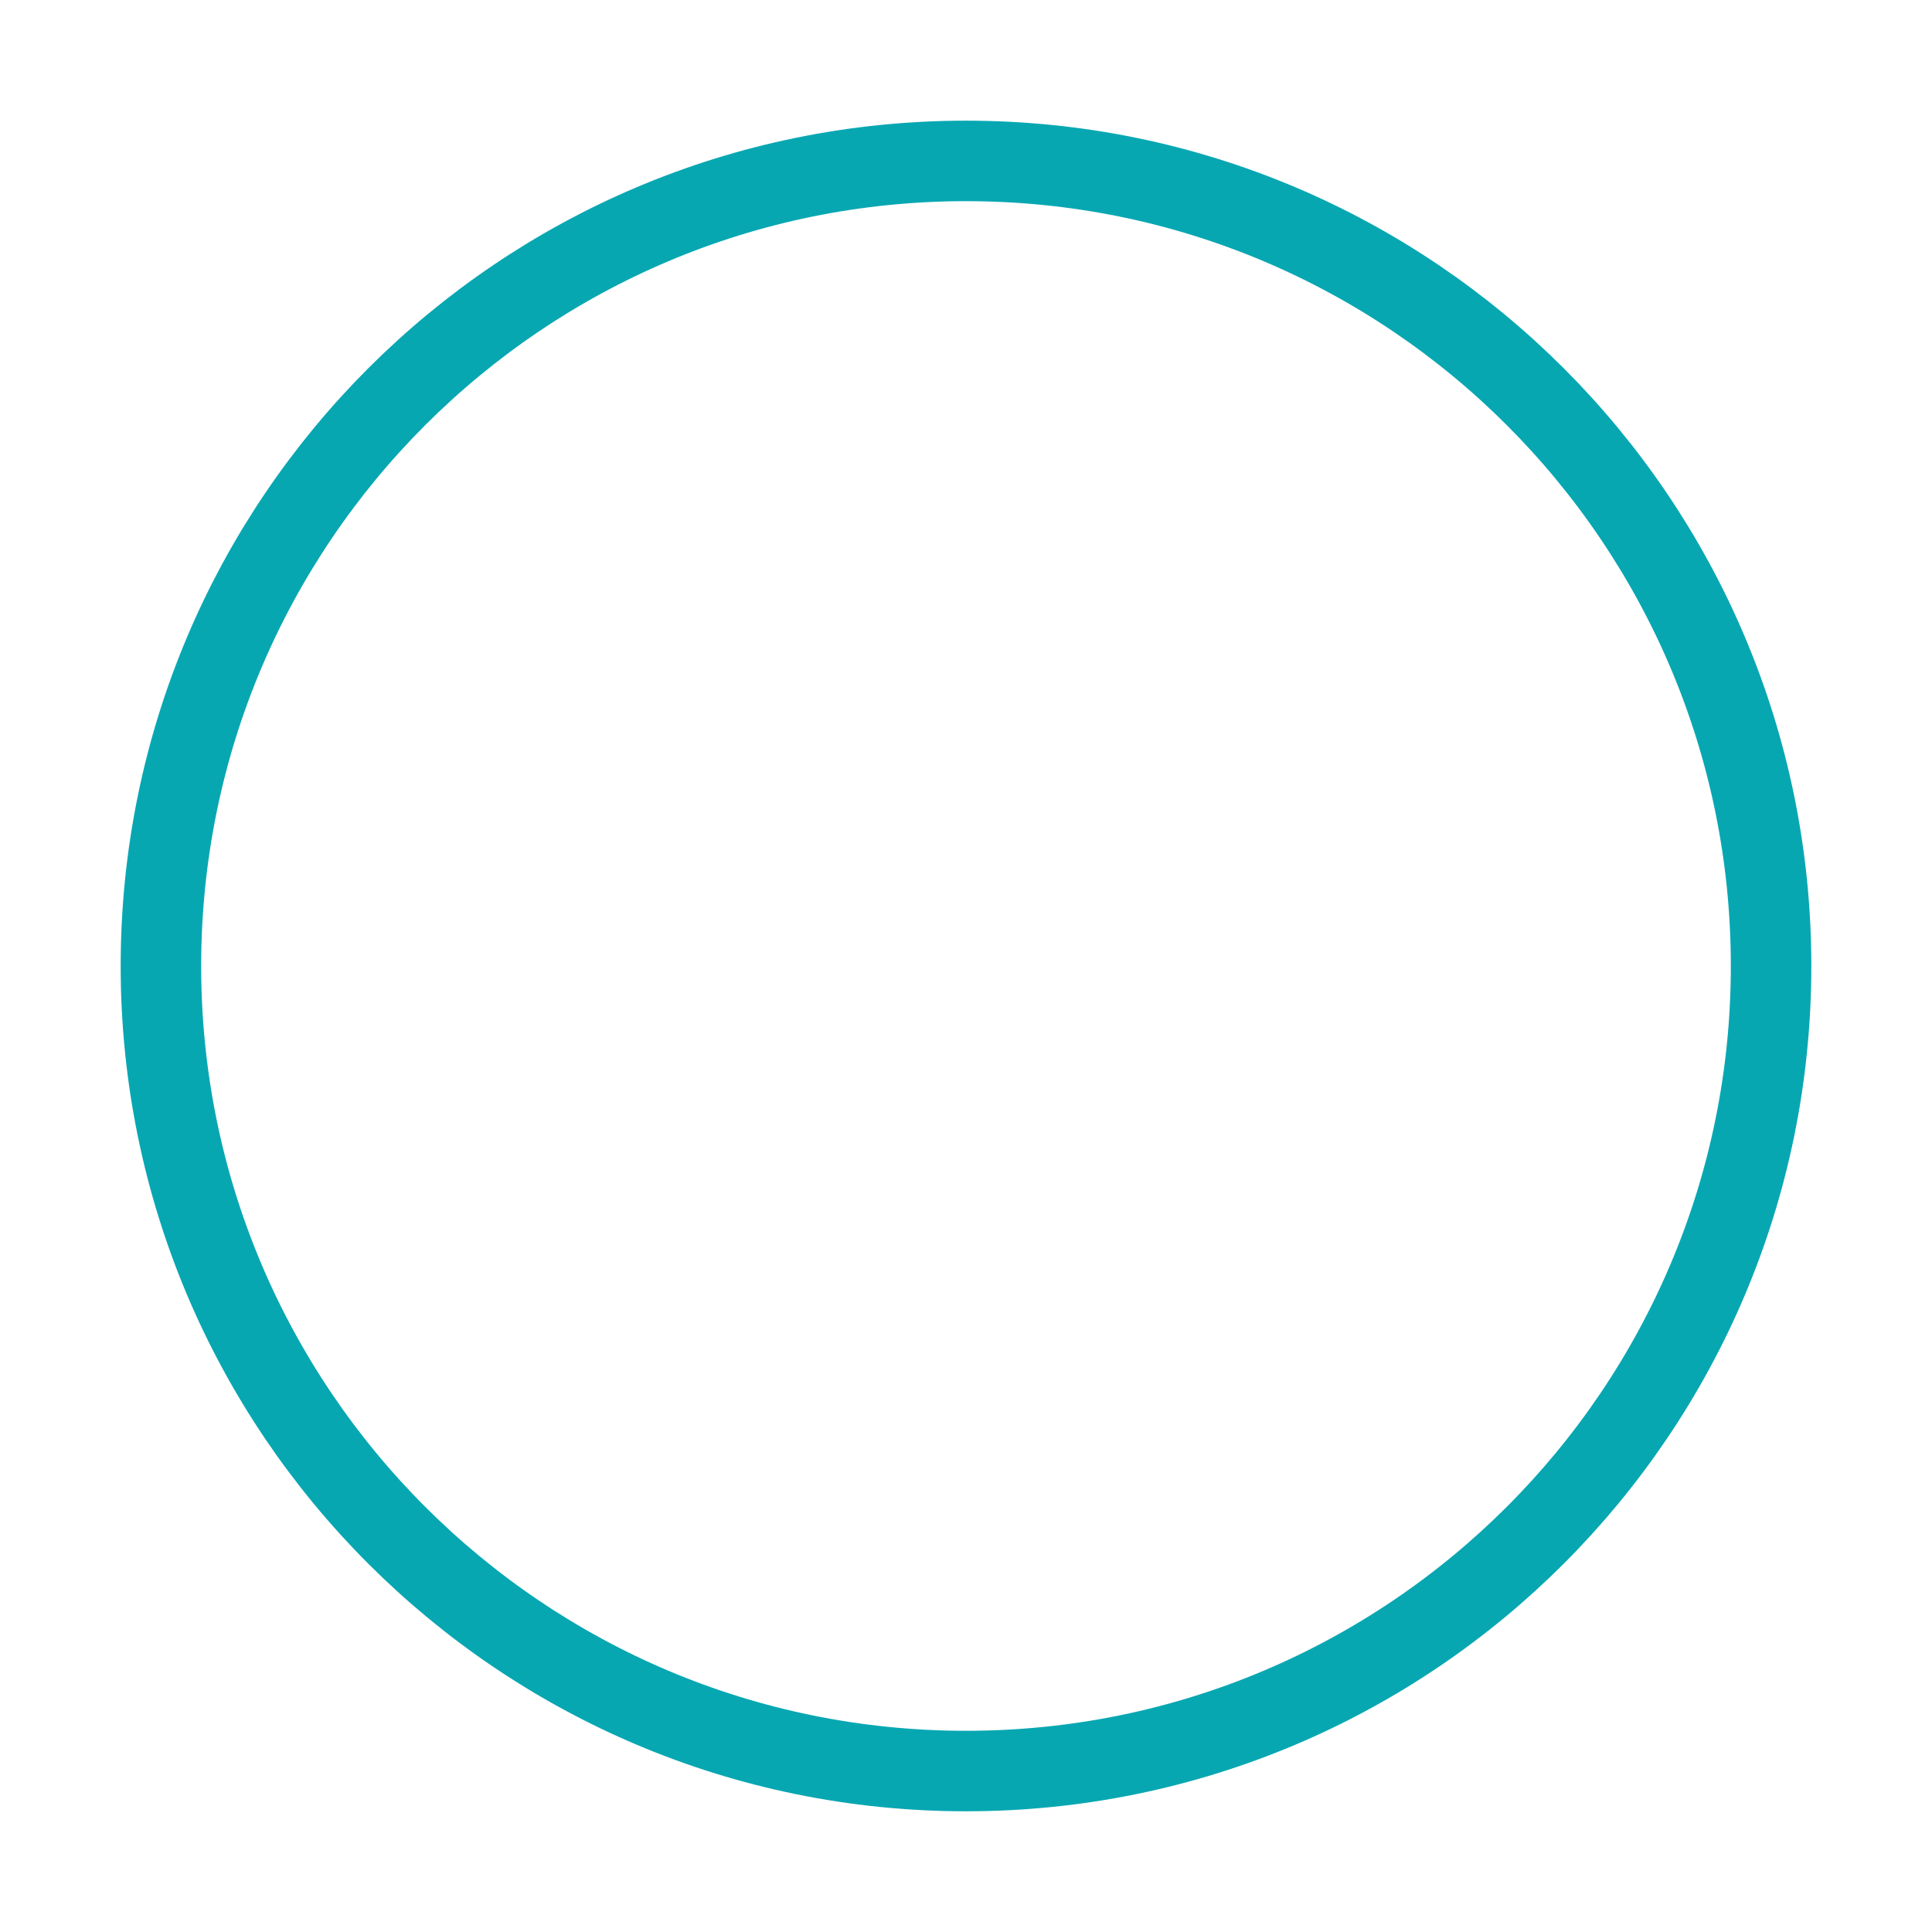
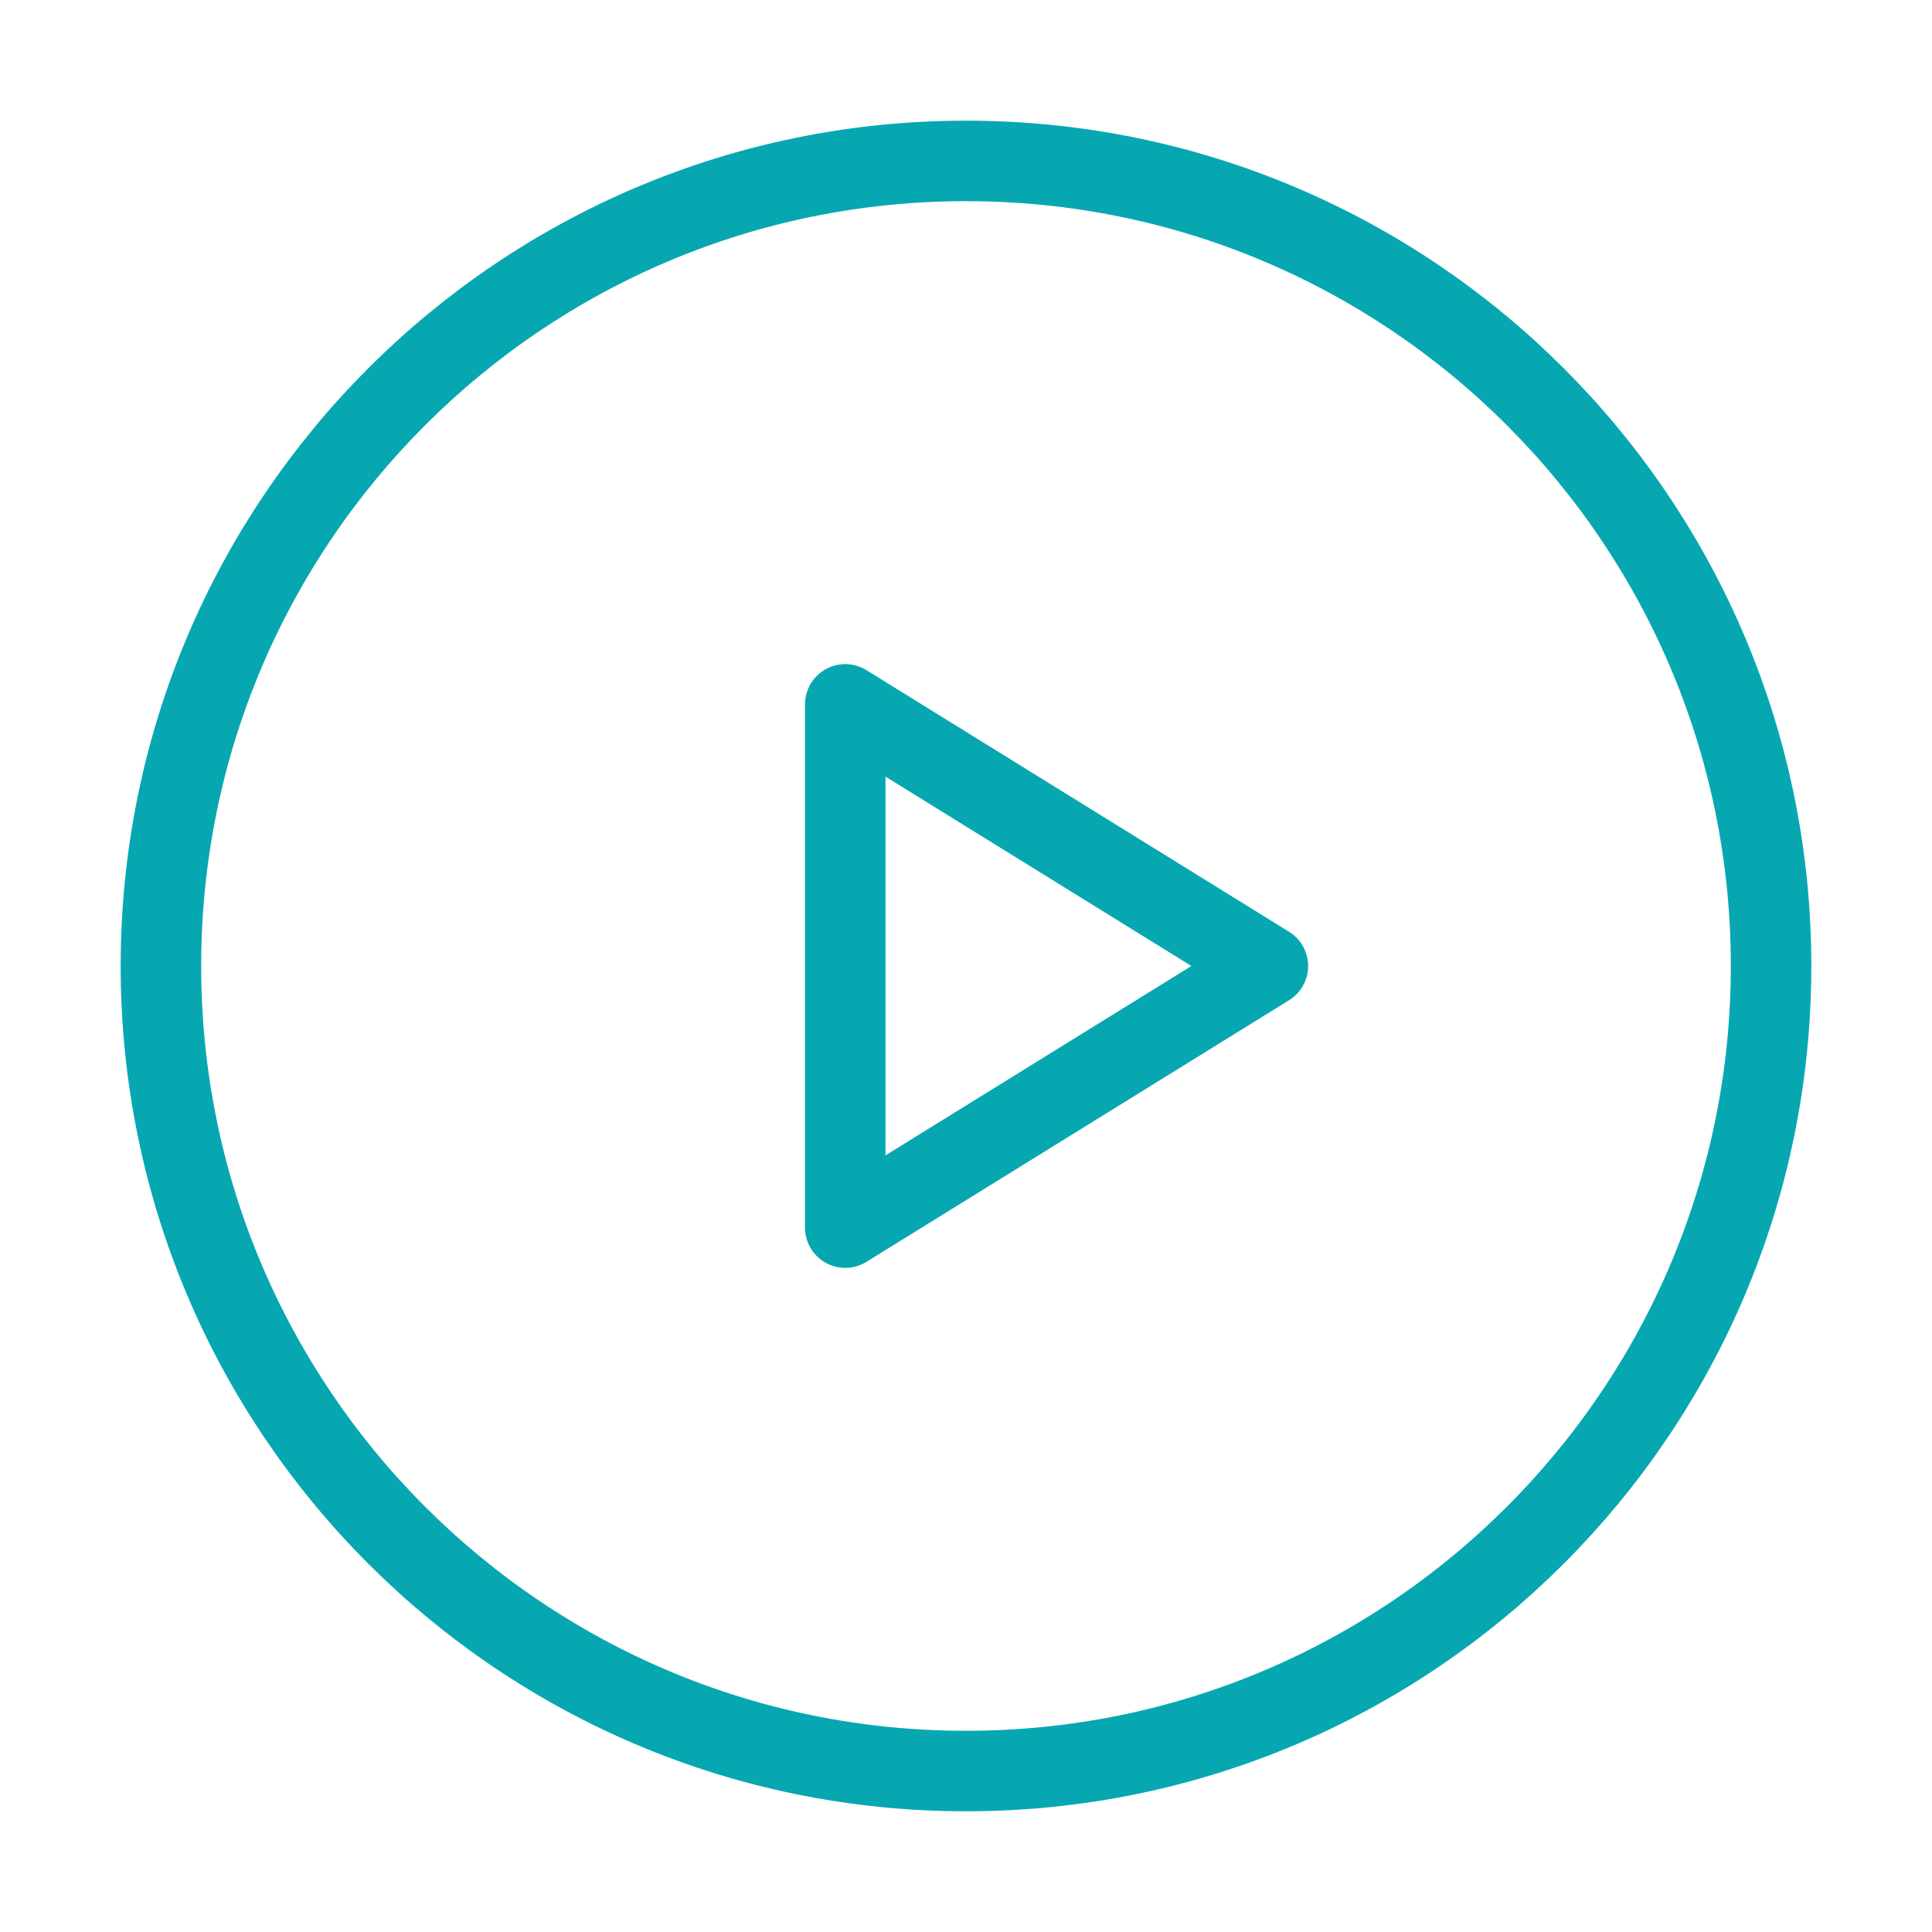
<svg xmlns="http://www.w3.org/2000/svg" width="48" height="48" viewBox="0 0 48 48" fill="none">
  <path d="M24 44.001C35.047 44.001 44.002 35.046 44.002 24C44.002 12.953 35.047 3.998 24 3.998C12.953 3.998 3.998 12.953 3.998 24C3.998 35.046 12.953 44.001 24 44.001Z" stroke="#07A7B2" stroke-width="2" stroke-linecap="round" />
+   <path d="M21 17.5L31.5 24L21 30.5V17.5Z" stroke="#07A7B2" stroke-width="2" stroke-linecap="round" stroke-linejoin="round" />
</svg>
